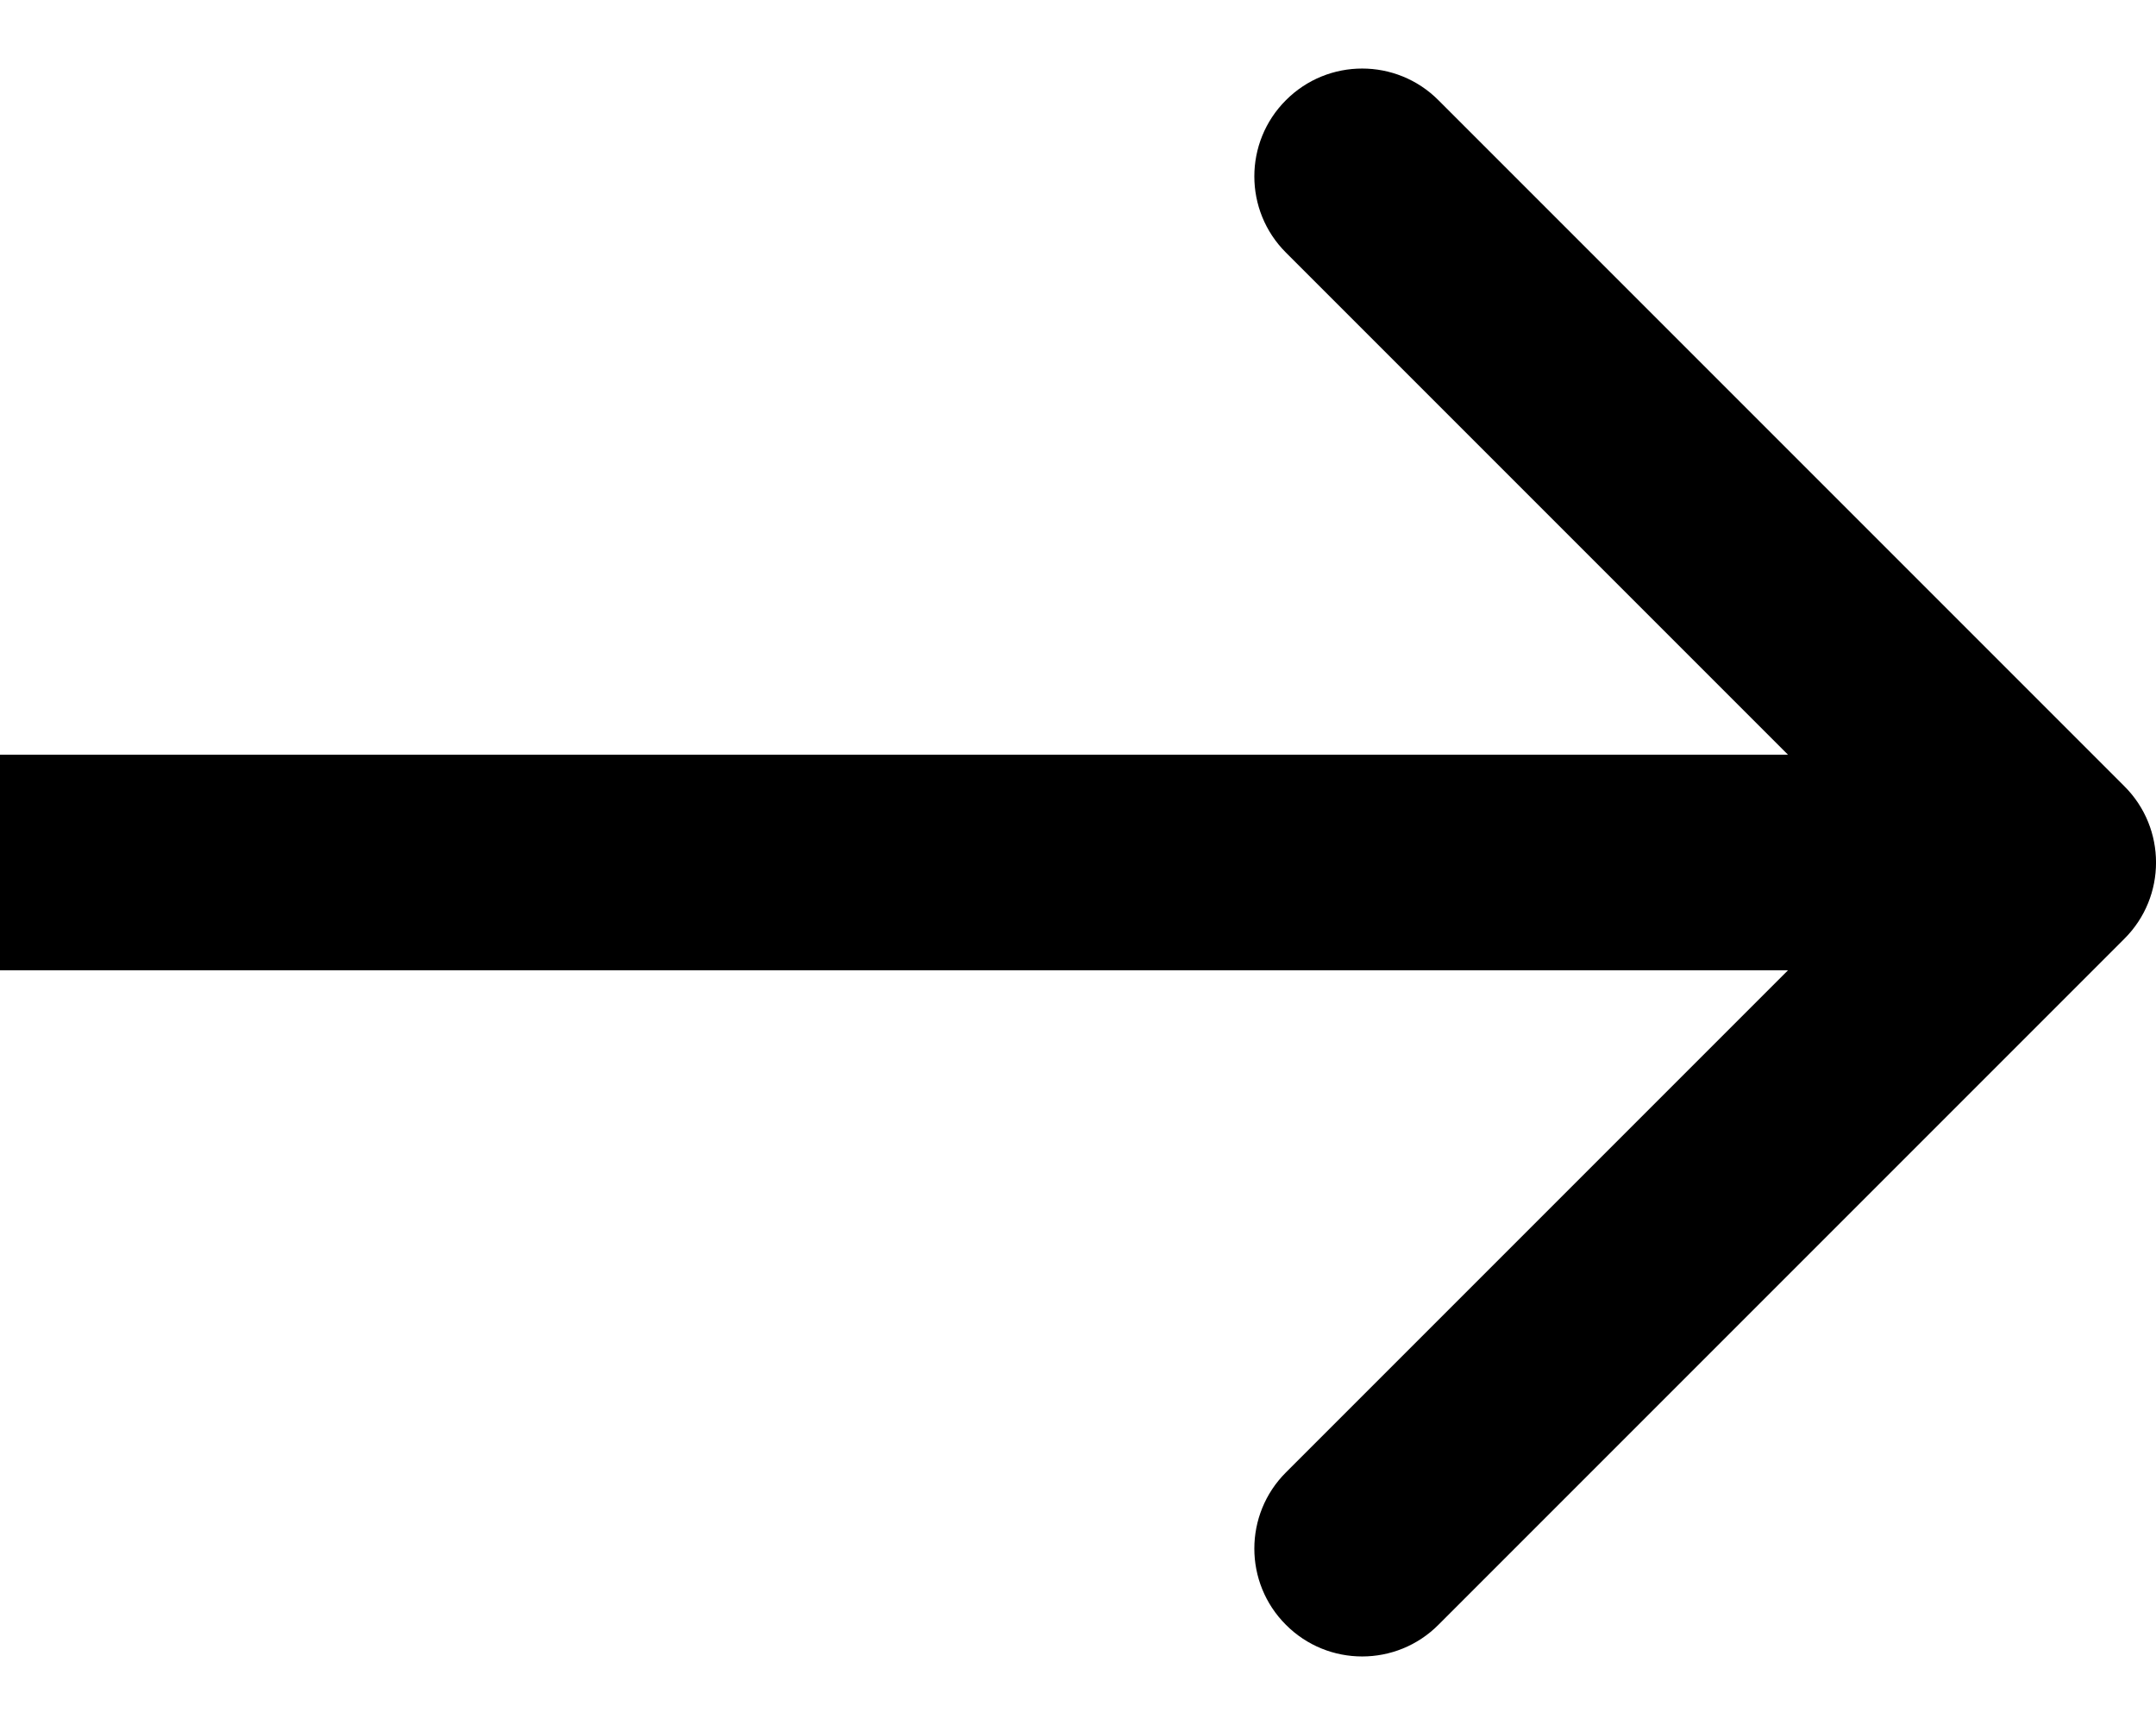
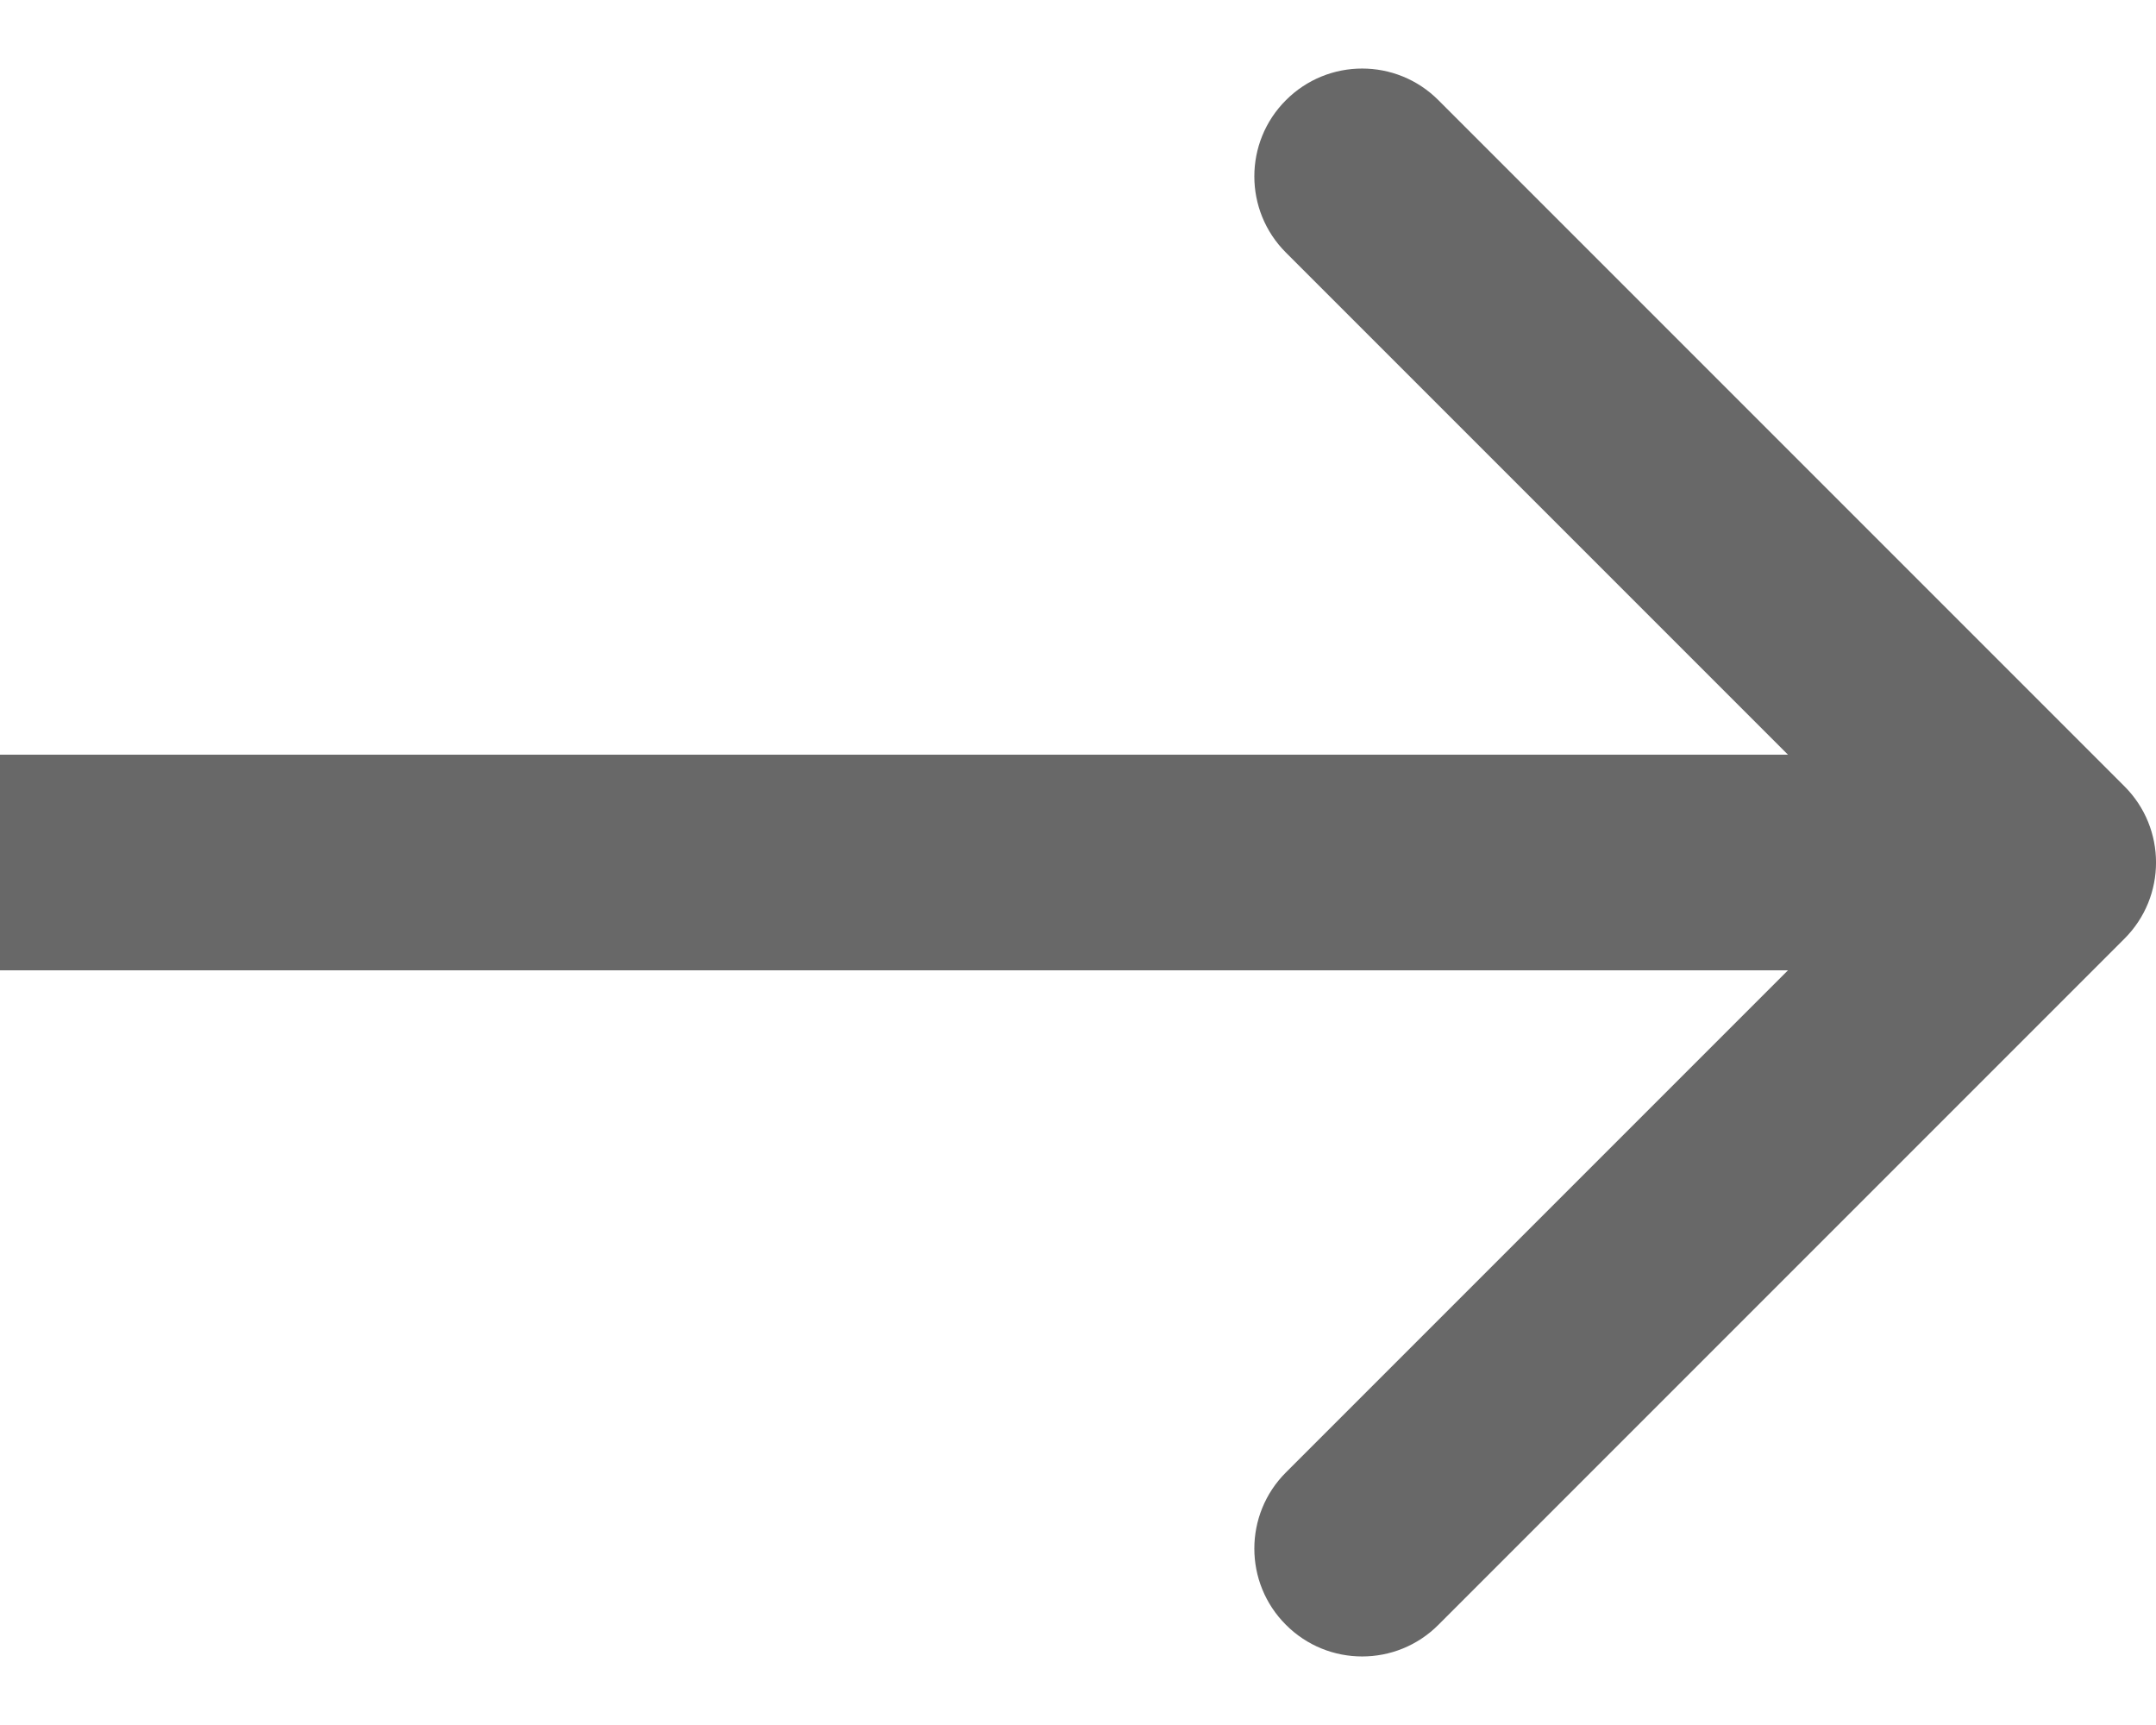
<svg xmlns="http://www.w3.org/2000/svg" width="20" height="16" viewBox="0 0 20 16">
-   <path d="M19.707 8.707C20.098 8.317 20.098 7.683 19.707 7.293L13.343 0.929C12.953 0.538 12.319 0.538 11.929 0.929C11.538 1.319 11.538 1.953 11.929 2.343L17.586 8L11.929 13.657C11.538 14.047 11.538 14.681 11.929 15.071C12.319 15.462 12.953 15.462 13.343 15.071L19.707 8.707ZM0 9H19V7H0V9Z" />
+   <path fill="#686868" d="M19.707 8.707C20.098 8.317 20.098 7.683 19.707 7.293L13.343 0.929C12.953 0.538 12.319 0.538 11.929 0.929C11.538 1.319 11.538 1.953 11.929 2.343L17.586 8L11.929 13.657C11.538 14.047 11.538 14.681 11.929 15.071C12.319 15.462 12.953 15.462 13.343 15.071L19.707 8.707ZM0 9H19V7H0V9Z" />
</svg>
